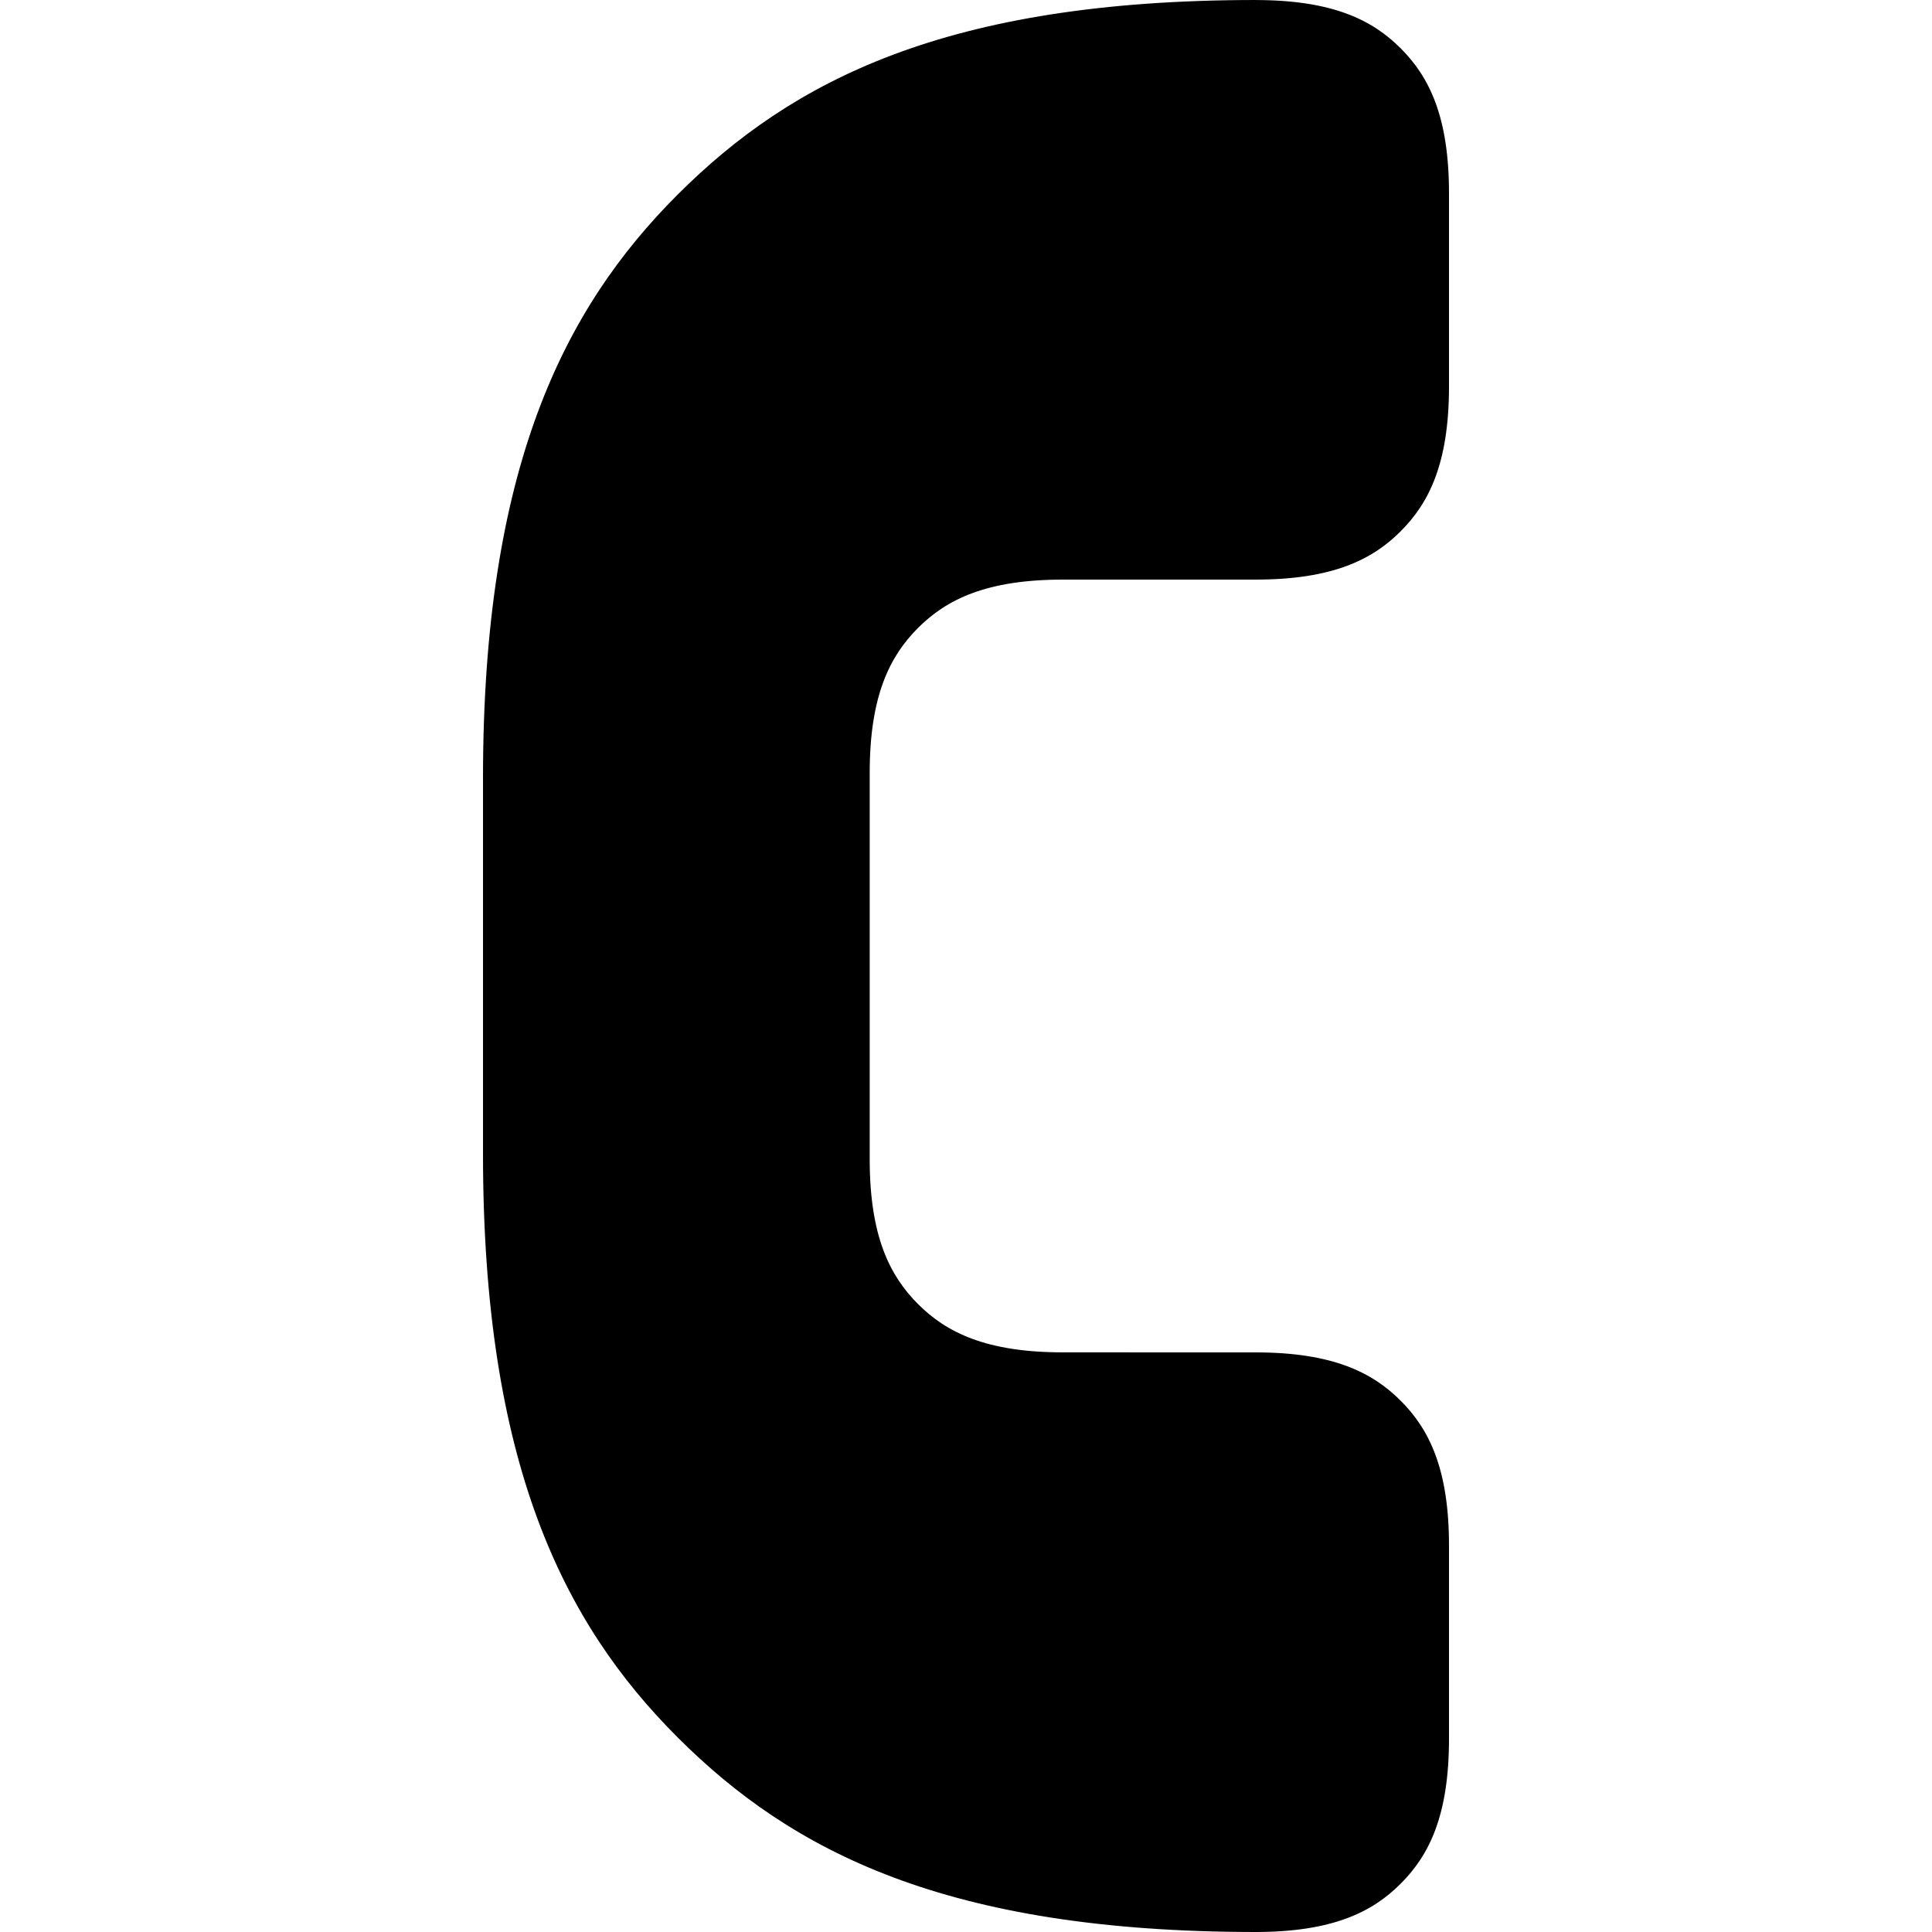
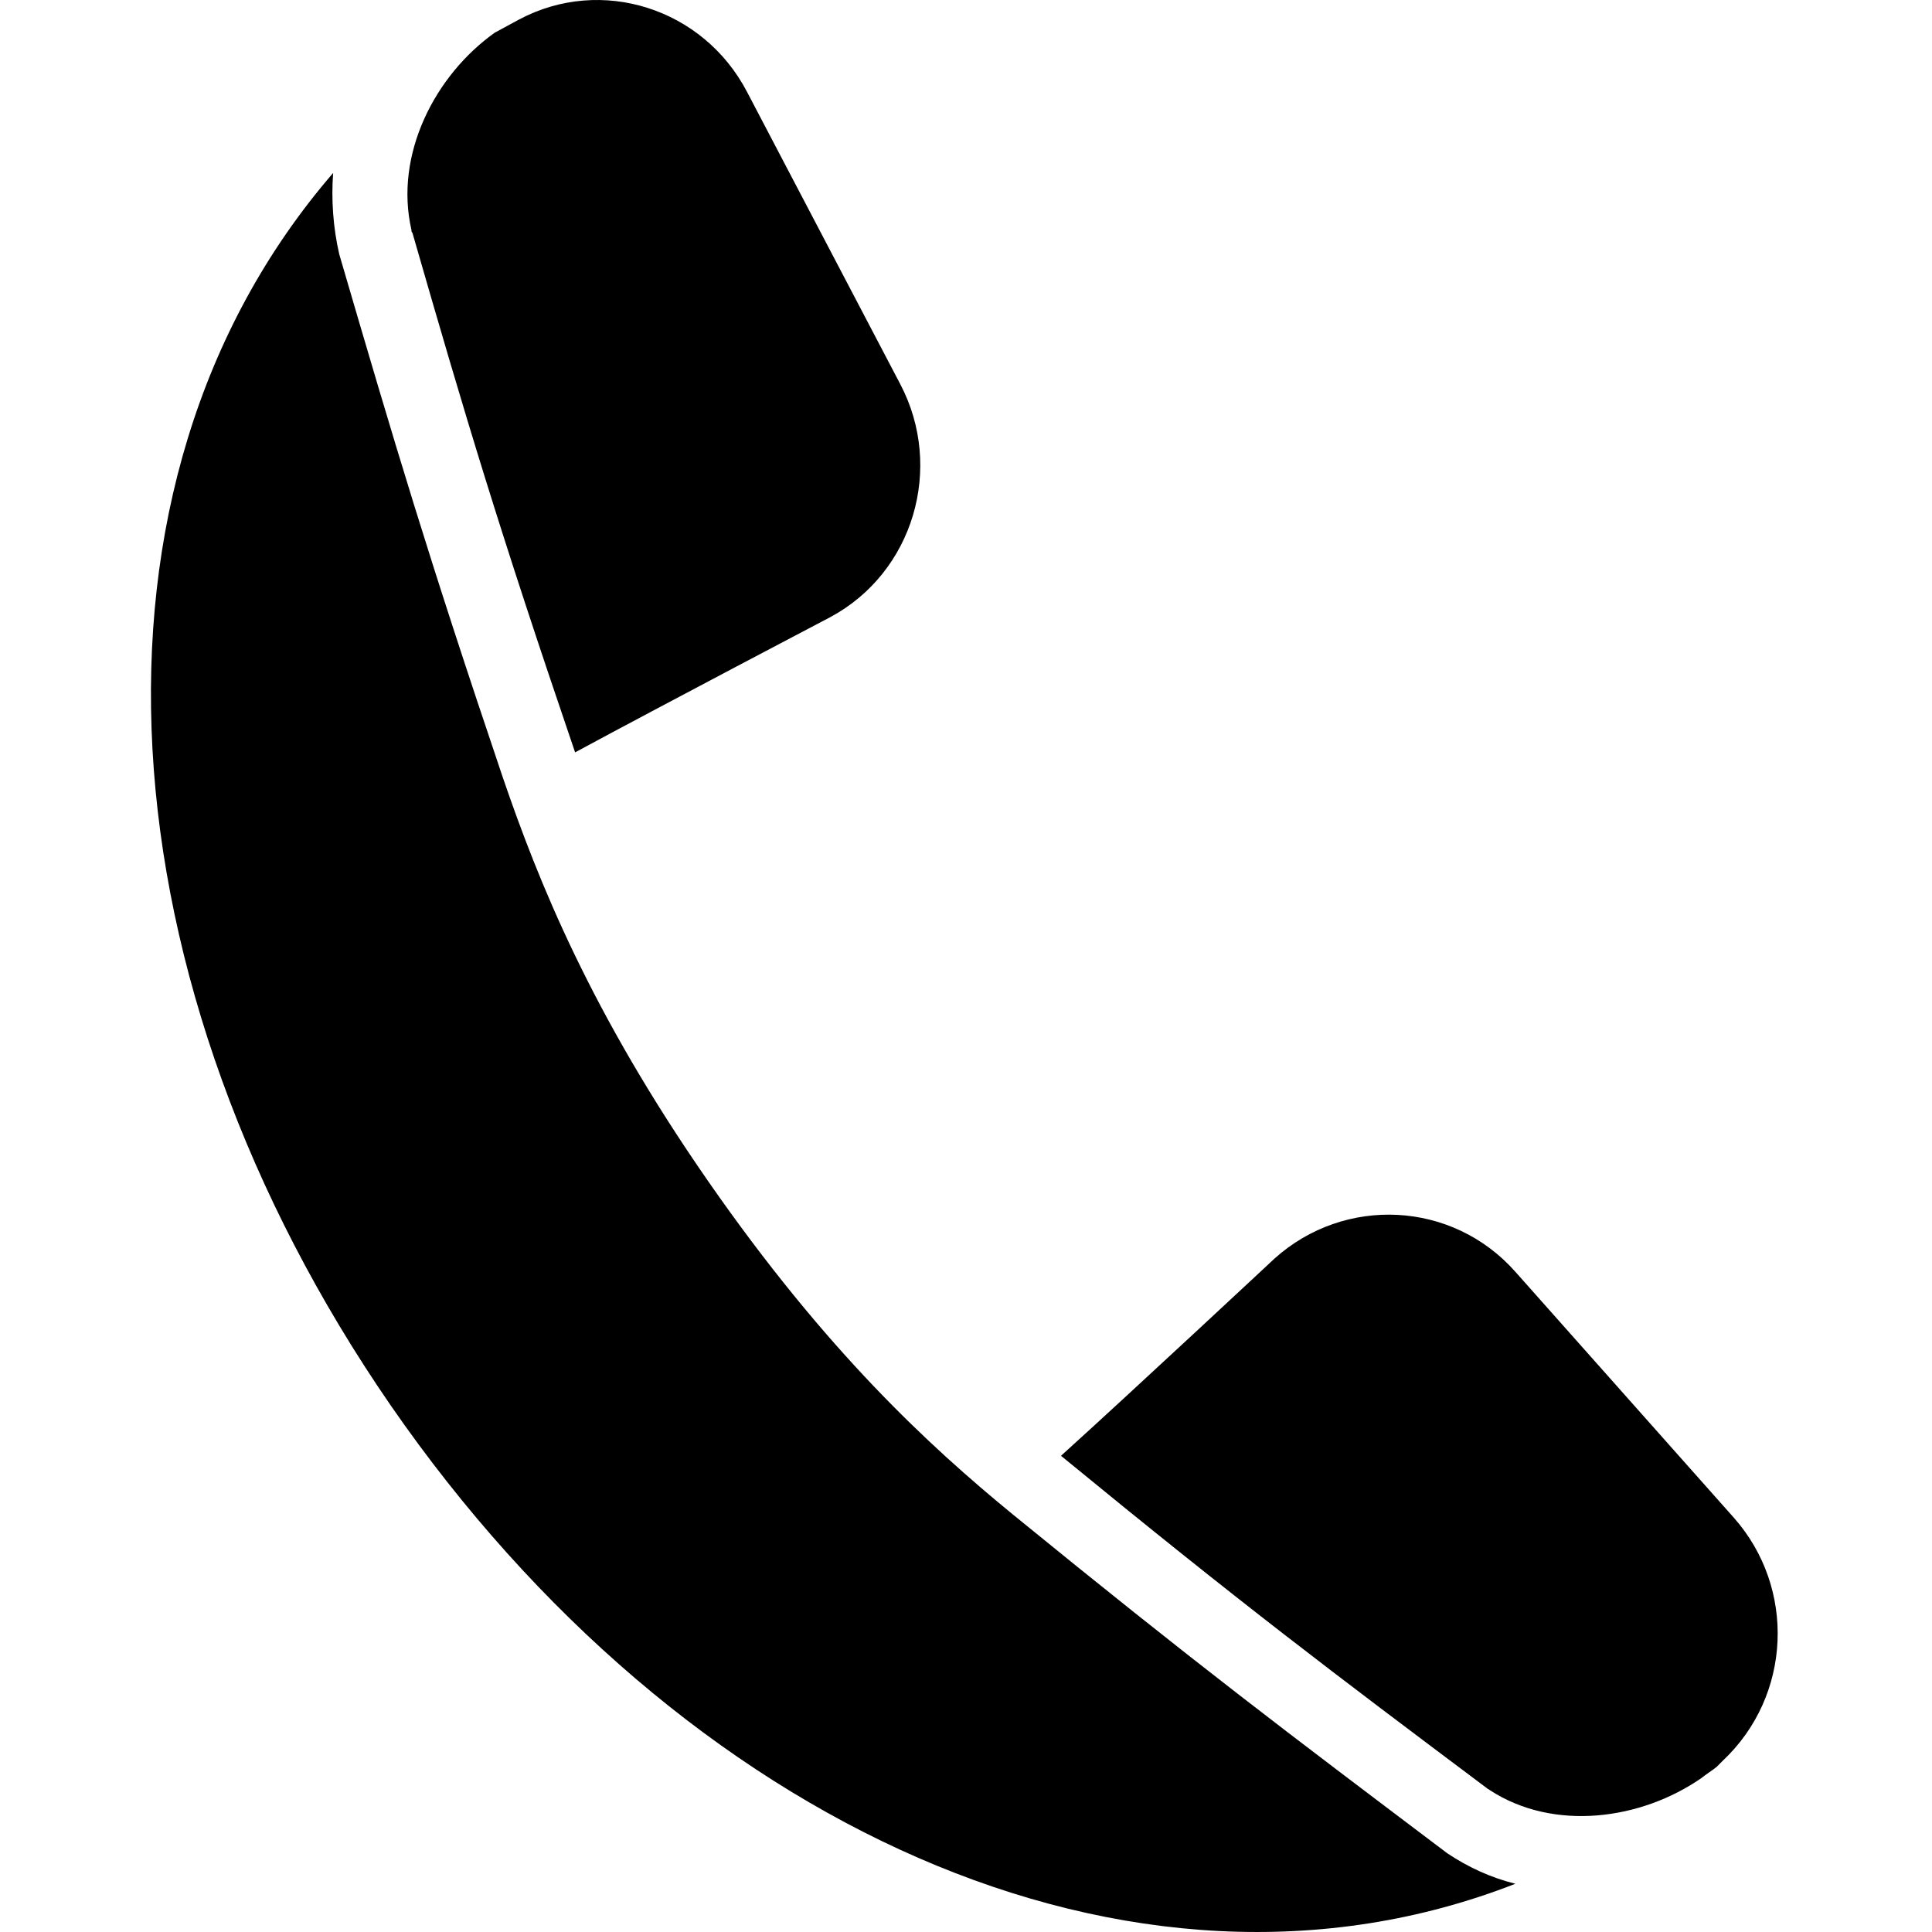
<svg xmlns="http://www.w3.org/2000/svg" width="192" height="192" viewBox="0 0 192 192" fill="none">
-   <path fill-rule="evenodd" clip-rule="evenodd" d="M105.648 57.6H124.865C132.449 57.583 136.39 55.61 139.196 52.8C142.019 49.977 144 46.032 144 38.396V19.2C144 11.568 142.019 7.623 139.196 4.8C136.39 1.99 132.449 0.022 124.865 0.004L124.813 0H124.787C94.076 0.013 78.707 7.99 67.348 19.335C55.981 30.689 48 46.595 48 77.332V114.668C48 145.405 55.981 161.315 67.348 172.665C78.707 184.015 94.076 191.987 124.787 192H124.813H124.865C132.449 191.983 136.39 190.01 139.196 187.2C142.019 184.381 144 180.432 144 172.8V153.6C144 145.968 142.019 142.019 139.196 139.2C136.39 136.39 132.449 134.413 124.865 134.4L105.648 134.396C98.012 134.396 94.058 132.423 91.235 129.6C88.416 126.781 86.43 122.832 86.43 115.2V76.8C86.43 69.168 88.416 65.219 91.235 62.4C94.058 59.581 98.012 57.6 105.648 57.6Z" fill="black" />
+   <path d="M100.692 150.535C92.307 143.665 82.104 134.271 70.385 117.4C58.667 100.53 53.514 87.598 49.979 77.294C42.503 55.171 39.27 44.26 33.715 25.268C33.108 22.642 32.906 19.813 33.108 17.187C6.338 48.2 10.075 98.004 38.867 139.726C67.658 181.347 112.612 202.056 150.596 187.206C148.172 186.6 145.949 185.59 143.828 184.176C127.766 172.053 118.775 165.285 100.692 150.535Z" fill="black" />
+   <path d="M172.317 150.838L150.597 126.391C144.334 119.32 133.626 118.815 126.656 125.078C126.656 125.078 112.917 137.908 105.441 144.676C123.423 159.425 132.414 166.194 147.769 177.71C147.87 177.811 147.971 177.811 148.072 177.912C154.436 182.054 163.124 180.842 169.085 176.7C169.59 176.296 170.095 175.993 170.6 175.588L171.206 174.982C178.076 168.517 178.479 157.809 172.317 150.838Z" fill="black" />
+   <path d="M49.171 3.246C43.211 7.489 39.17 15.368 40.888 22.844C40.888 22.945 40.888 23.046 40.989 23.147C46.343 41.735 49.575 52.544 57.152 74.769C65.941 70.021 82.508 61.333 82.508 61.333C90.793 56.888 93.823 46.483 89.479 38.199L74.225 9.105C69.881 0.821 59.779 -2.412 51.596 1.932L49.171 3.246Z" fill="black" />
</svg>
